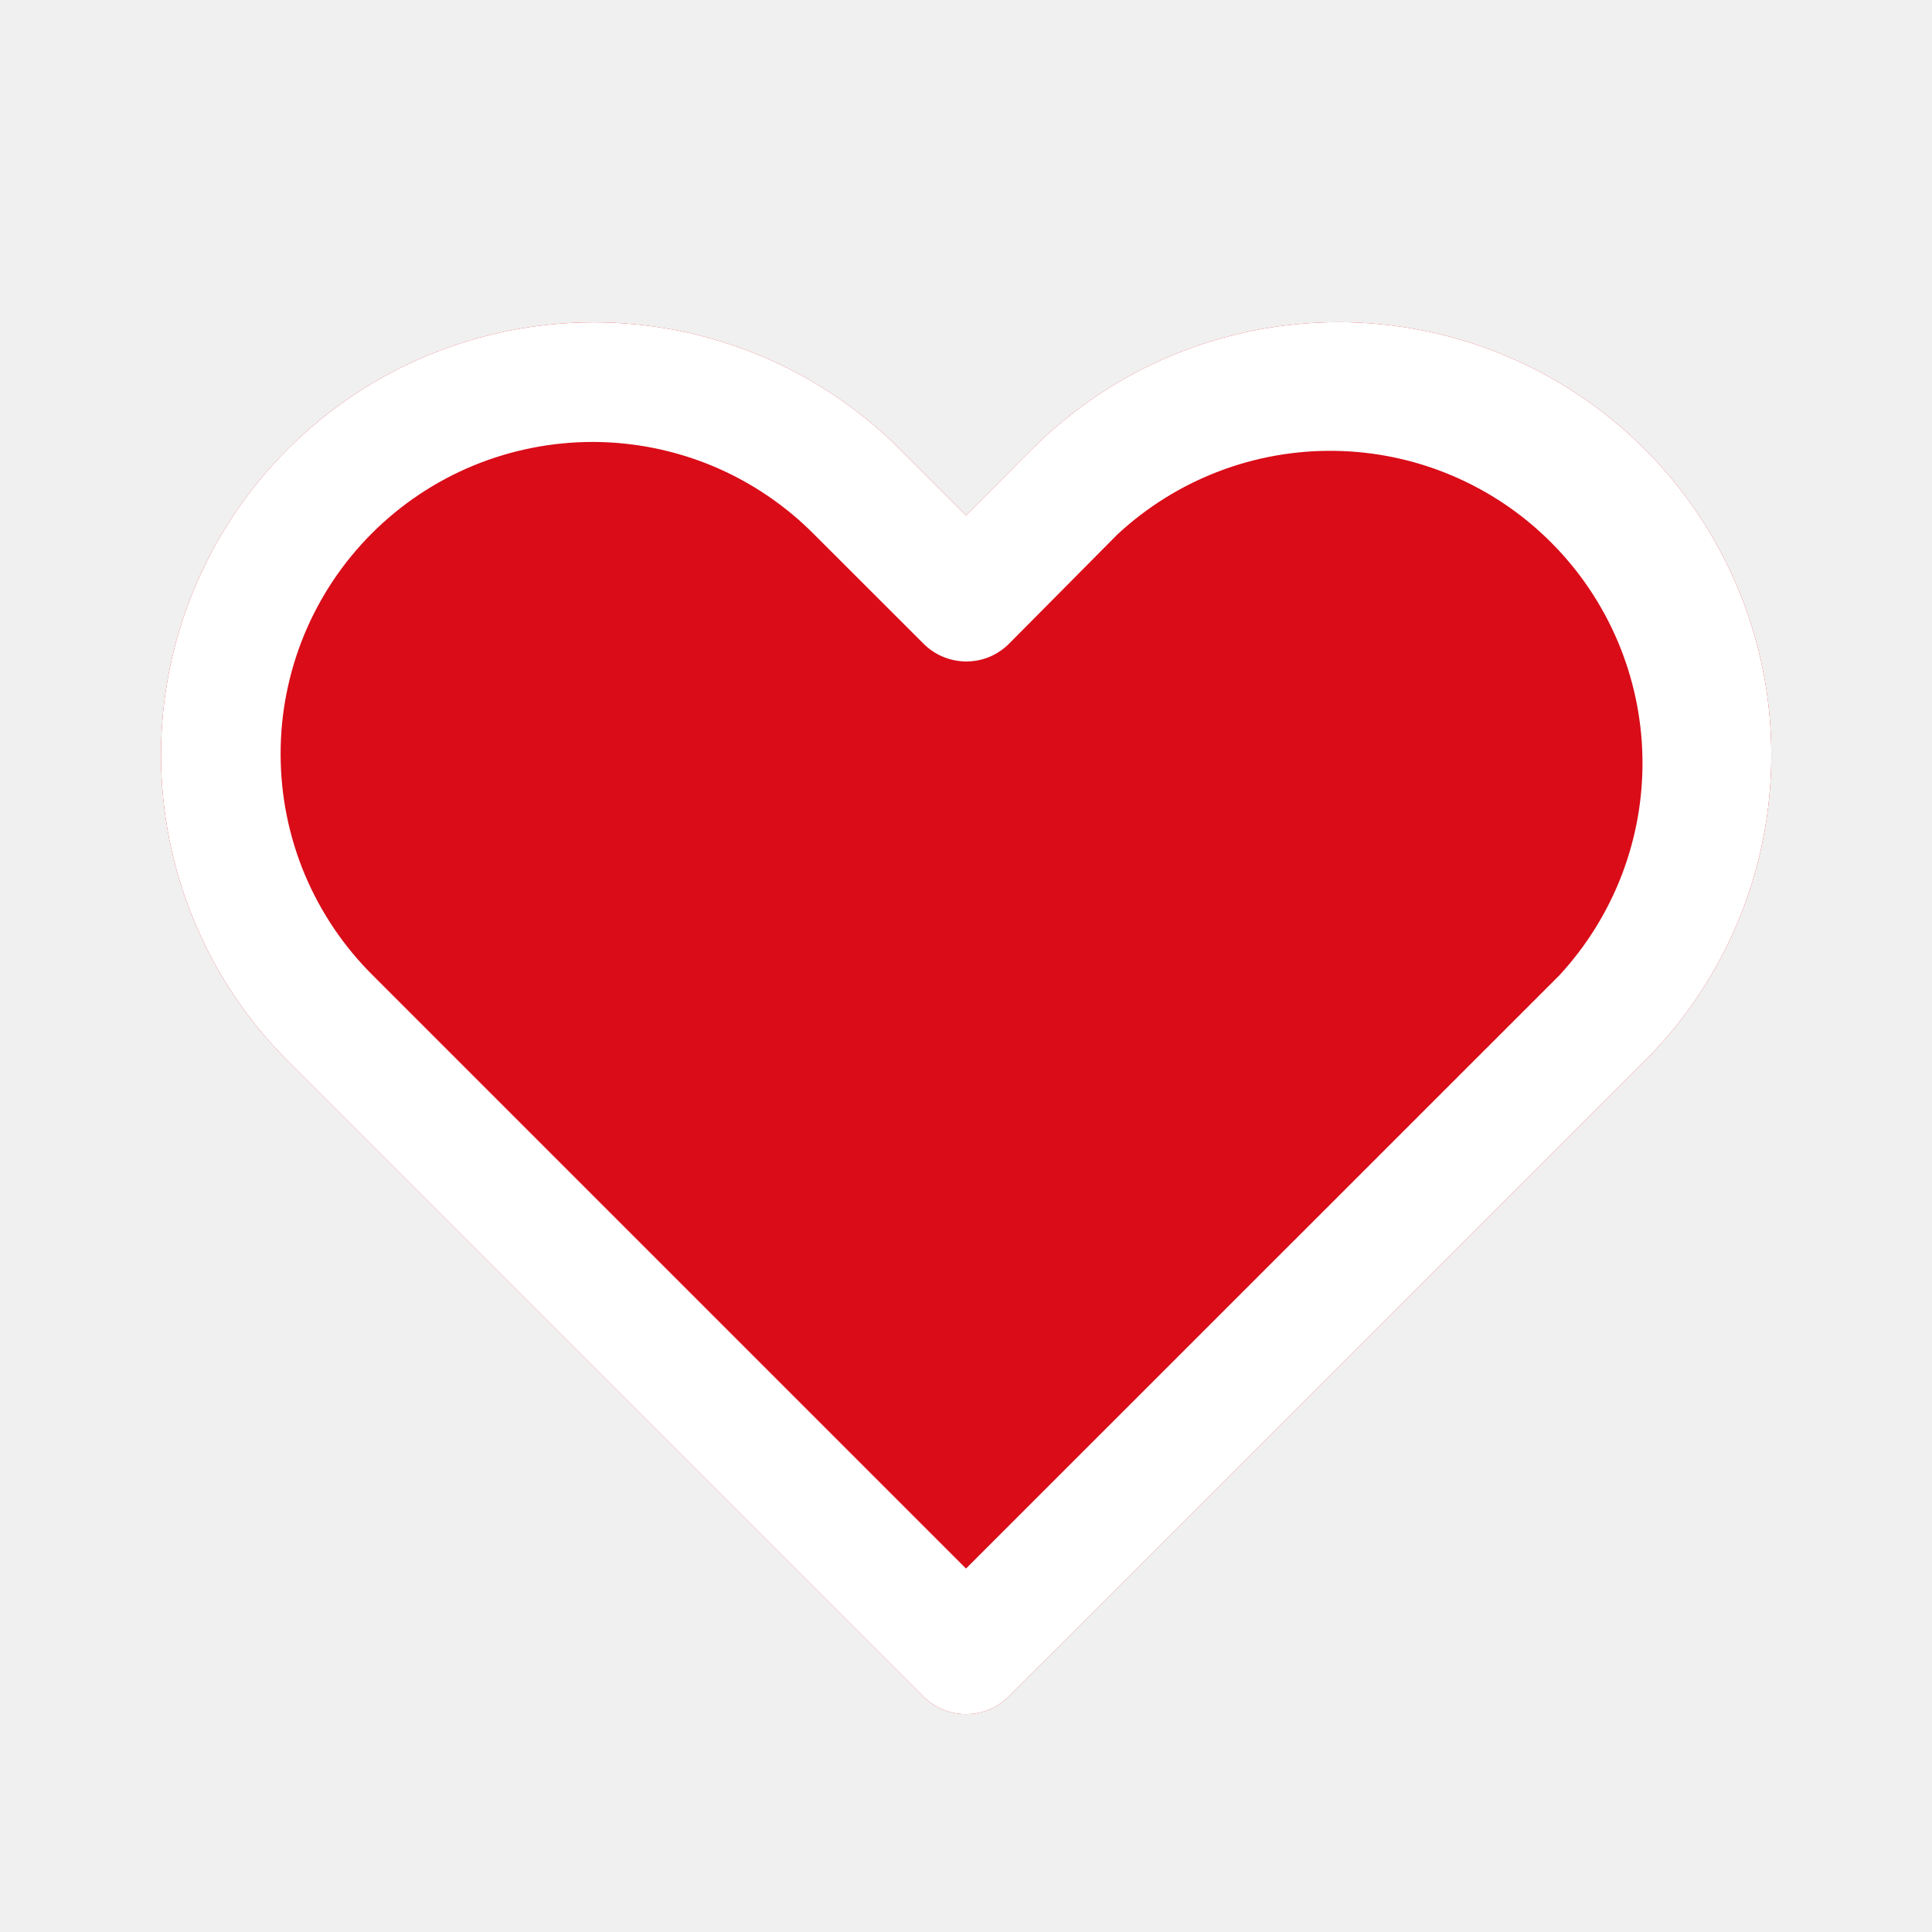
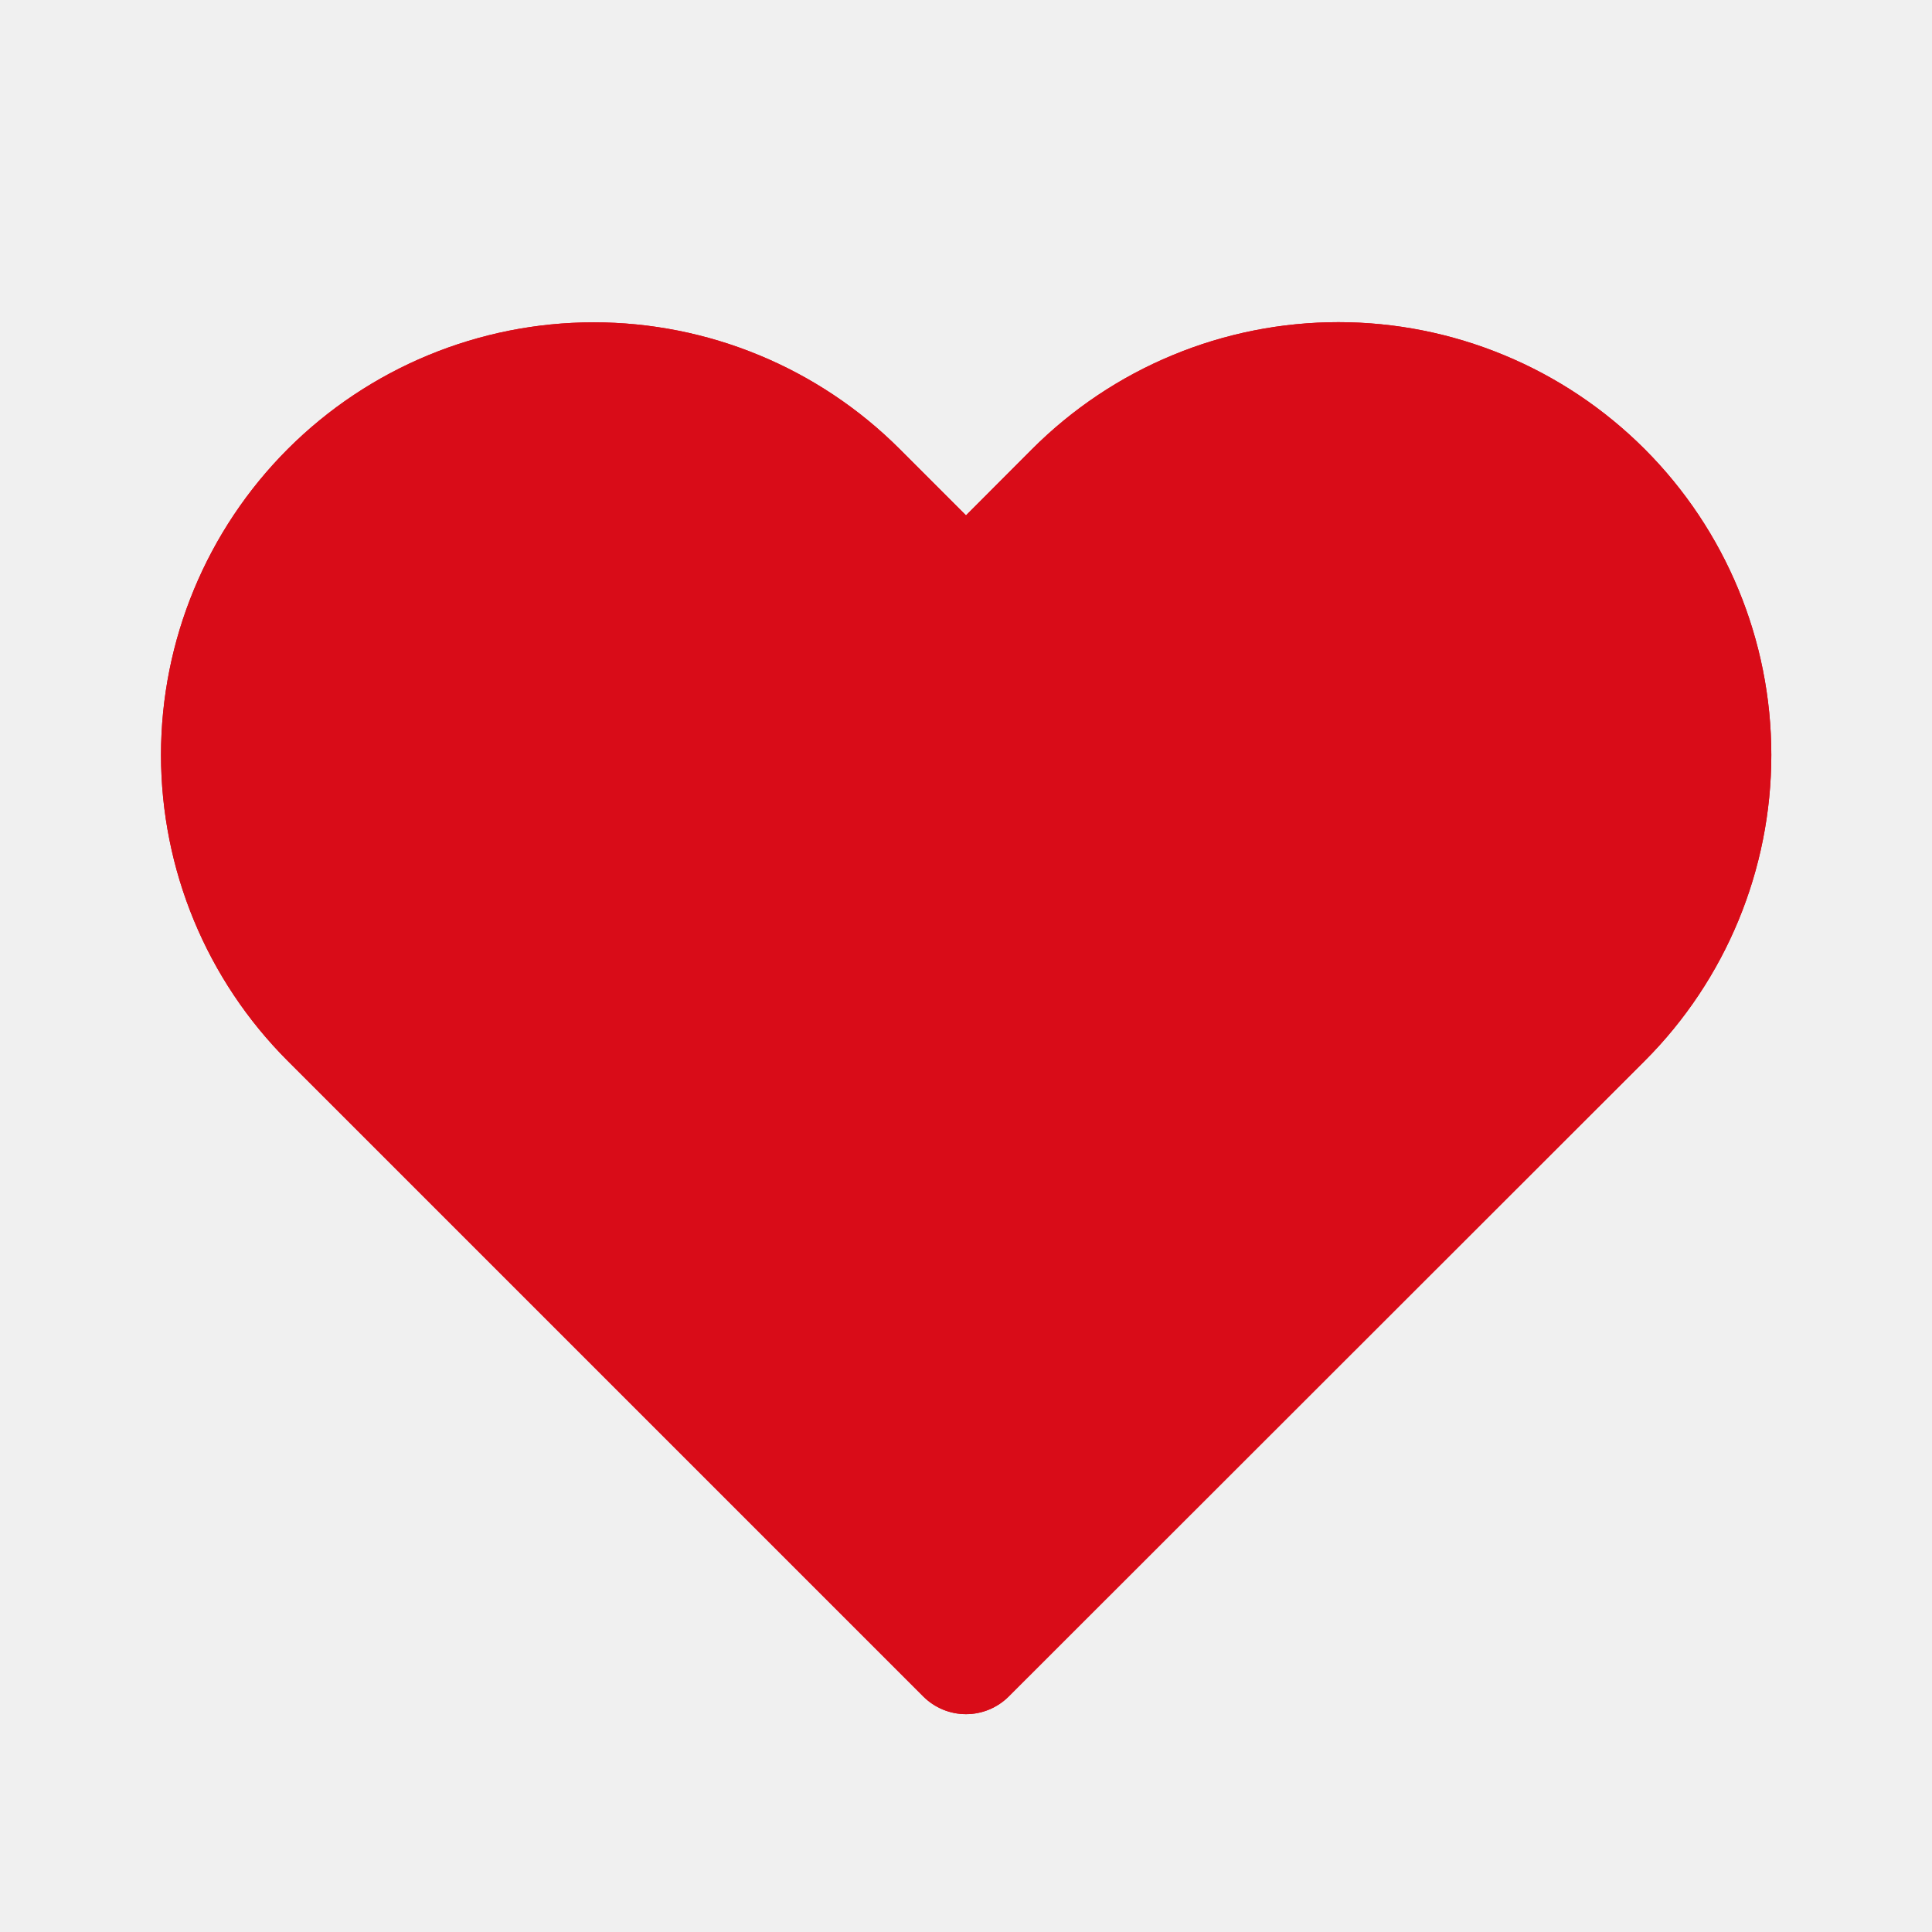
<svg xmlns="http://www.w3.org/2000/svg" width="24" height="24" viewBox="0 0 24 24" fill="none">
  <path d="M12.82 5.58L12 6.402L11.176 5.578C10.168 4.57 8.801 4.004 7.375 4.004C5.95 4.004 4.583 4.57 3.575 5.578C2.567 6.587 2 7.954 2 9.379C2.001 10.805 2.567 12.172 3.575 13.18L11.47 21.075C11.611 21.215 11.801 21.294 12 21.294C12.199 21.294 12.389 21.215 12.53 21.075L20.432 13.178C21.439 12.17 22.004 10.803 22.004 9.378C22.004 7.953 21.438 6.587 20.431 5.579C19.931 5.079 19.338 4.682 18.685 4.412C18.032 4.141 17.332 4.002 16.626 4.002C15.919 4.002 15.219 4.141 14.566 4.412C13.913 4.682 13.32 5.08 12.82 5.58Z" fill="#D90C18" />
-   <path d="M12.82 5.58L12 6.402L11.176 5.578C10.168 4.57 8.801 4.004 7.375 4.004C5.95 4.004 4.583 4.57 3.575 5.578C2.567 6.587 2 7.954 2 9.379C2.001 10.805 2.567 12.172 3.575 13.18L11.47 21.075C11.611 21.215 11.801 21.294 12 21.294C12.199 21.294 12.389 21.215 12.53 21.075L20.432 13.178C21.439 12.17 22.004 10.803 22.004 9.378C22.004 7.953 21.438 6.587 20.431 5.579C19.931 5.079 19.338 4.682 18.685 4.412C18.032 4.141 17.332 4.002 16.626 4.002C15.919 4.002 15.219 4.141 14.566 4.412C13.913 4.682 13.32 5.08 12.82 5.58ZM19.368 12.119L12 19.485L4.635 12.12C4.272 11.761 3.984 11.334 3.786 10.863C3.589 10.392 3.487 9.886 3.486 9.376C3.484 8.865 3.584 8.359 3.778 7.887C3.973 7.415 4.259 6.986 4.62 6.625C4.981 6.264 5.41 5.978 5.882 5.783C6.354 5.589 6.86 5.489 7.371 5.49C7.881 5.492 8.387 5.594 8.858 5.791C9.329 5.989 9.756 6.277 10.115 6.64L11.473 7.997C11.544 8.068 11.628 8.124 11.72 8.161C11.813 8.199 11.912 8.218 12.012 8.217C12.112 8.216 12.211 8.195 12.303 8.155C12.394 8.115 12.477 8.057 12.546 7.985L13.88 6.64C14.615 5.956 15.588 5.583 16.592 5.601C17.596 5.618 18.555 6.025 19.265 6.735C19.976 7.445 20.384 8.402 20.403 9.407C20.422 10.411 20.05 11.384 19.367 12.12" fill="white" />
+   <path d="M12.82 5.58L12 6.402L11.176 5.578C10.168 4.57 8.801 4.004 7.375 4.004C5.95 4.004 4.583 4.57 3.575 5.578C2.567 6.587 2 7.954 2 9.379C2.001 10.805 2.567 12.172 3.575 13.18L11.47 21.075C11.611 21.215 11.801 21.294 12 21.294C12.199 21.294 12.389 21.215 12.53 21.075L20.432 13.178C21.439 12.17 22.004 10.803 22.004 9.378C22.004 7.953 21.438 6.587 20.431 5.579C19.931 5.079 19.338 4.682 18.685 4.412C18.032 4.141 17.332 4.002 16.626 4.002C15.919 4.002 15.219 4.141 14.566 4.412C13.913 4.682 13.32 5.08 12.82 5.58ZM19.368 12.119L12 19.485L4.635 12.12C4.272 11.761 3.984 11.334 3.786 10.863C3.589 10.392 3.487 9.886 3.486 9.376C3.484 8.865 3.584 8.359 3.778 7.887C3.973 7.415 4.259 6.986 4.62 6.625C4.981 6.264 5.41 5.978 5.882 5.783C6.354 5.589 6.86 5.489 7.371 5.49C7.881 5.492 8.387 5.594 8.858 5.791C9.329 5.989 9.756 6.277 10.115 6.64L11.473 7.997C11.544 8.068 11.628 8.124 11.72 8.161C11.813 8.199 11.912 8.218 12.012 8.217C12.112 8.216 12.211 8.195 12.303 8.155C12.394 8.115 12.477 8.057 12.546 7.985L13.88 6.64C14.615 5.956 15.588 5.583 16.592 5.601C17.596 5.618 18.555 6.025 19.265 6.735C19.976 7.445 20.384 8.402 20.403 9.407C20.422 10.411 20.05 11.384 19.367 12.12" fill="#D90C18" />
</svg>
